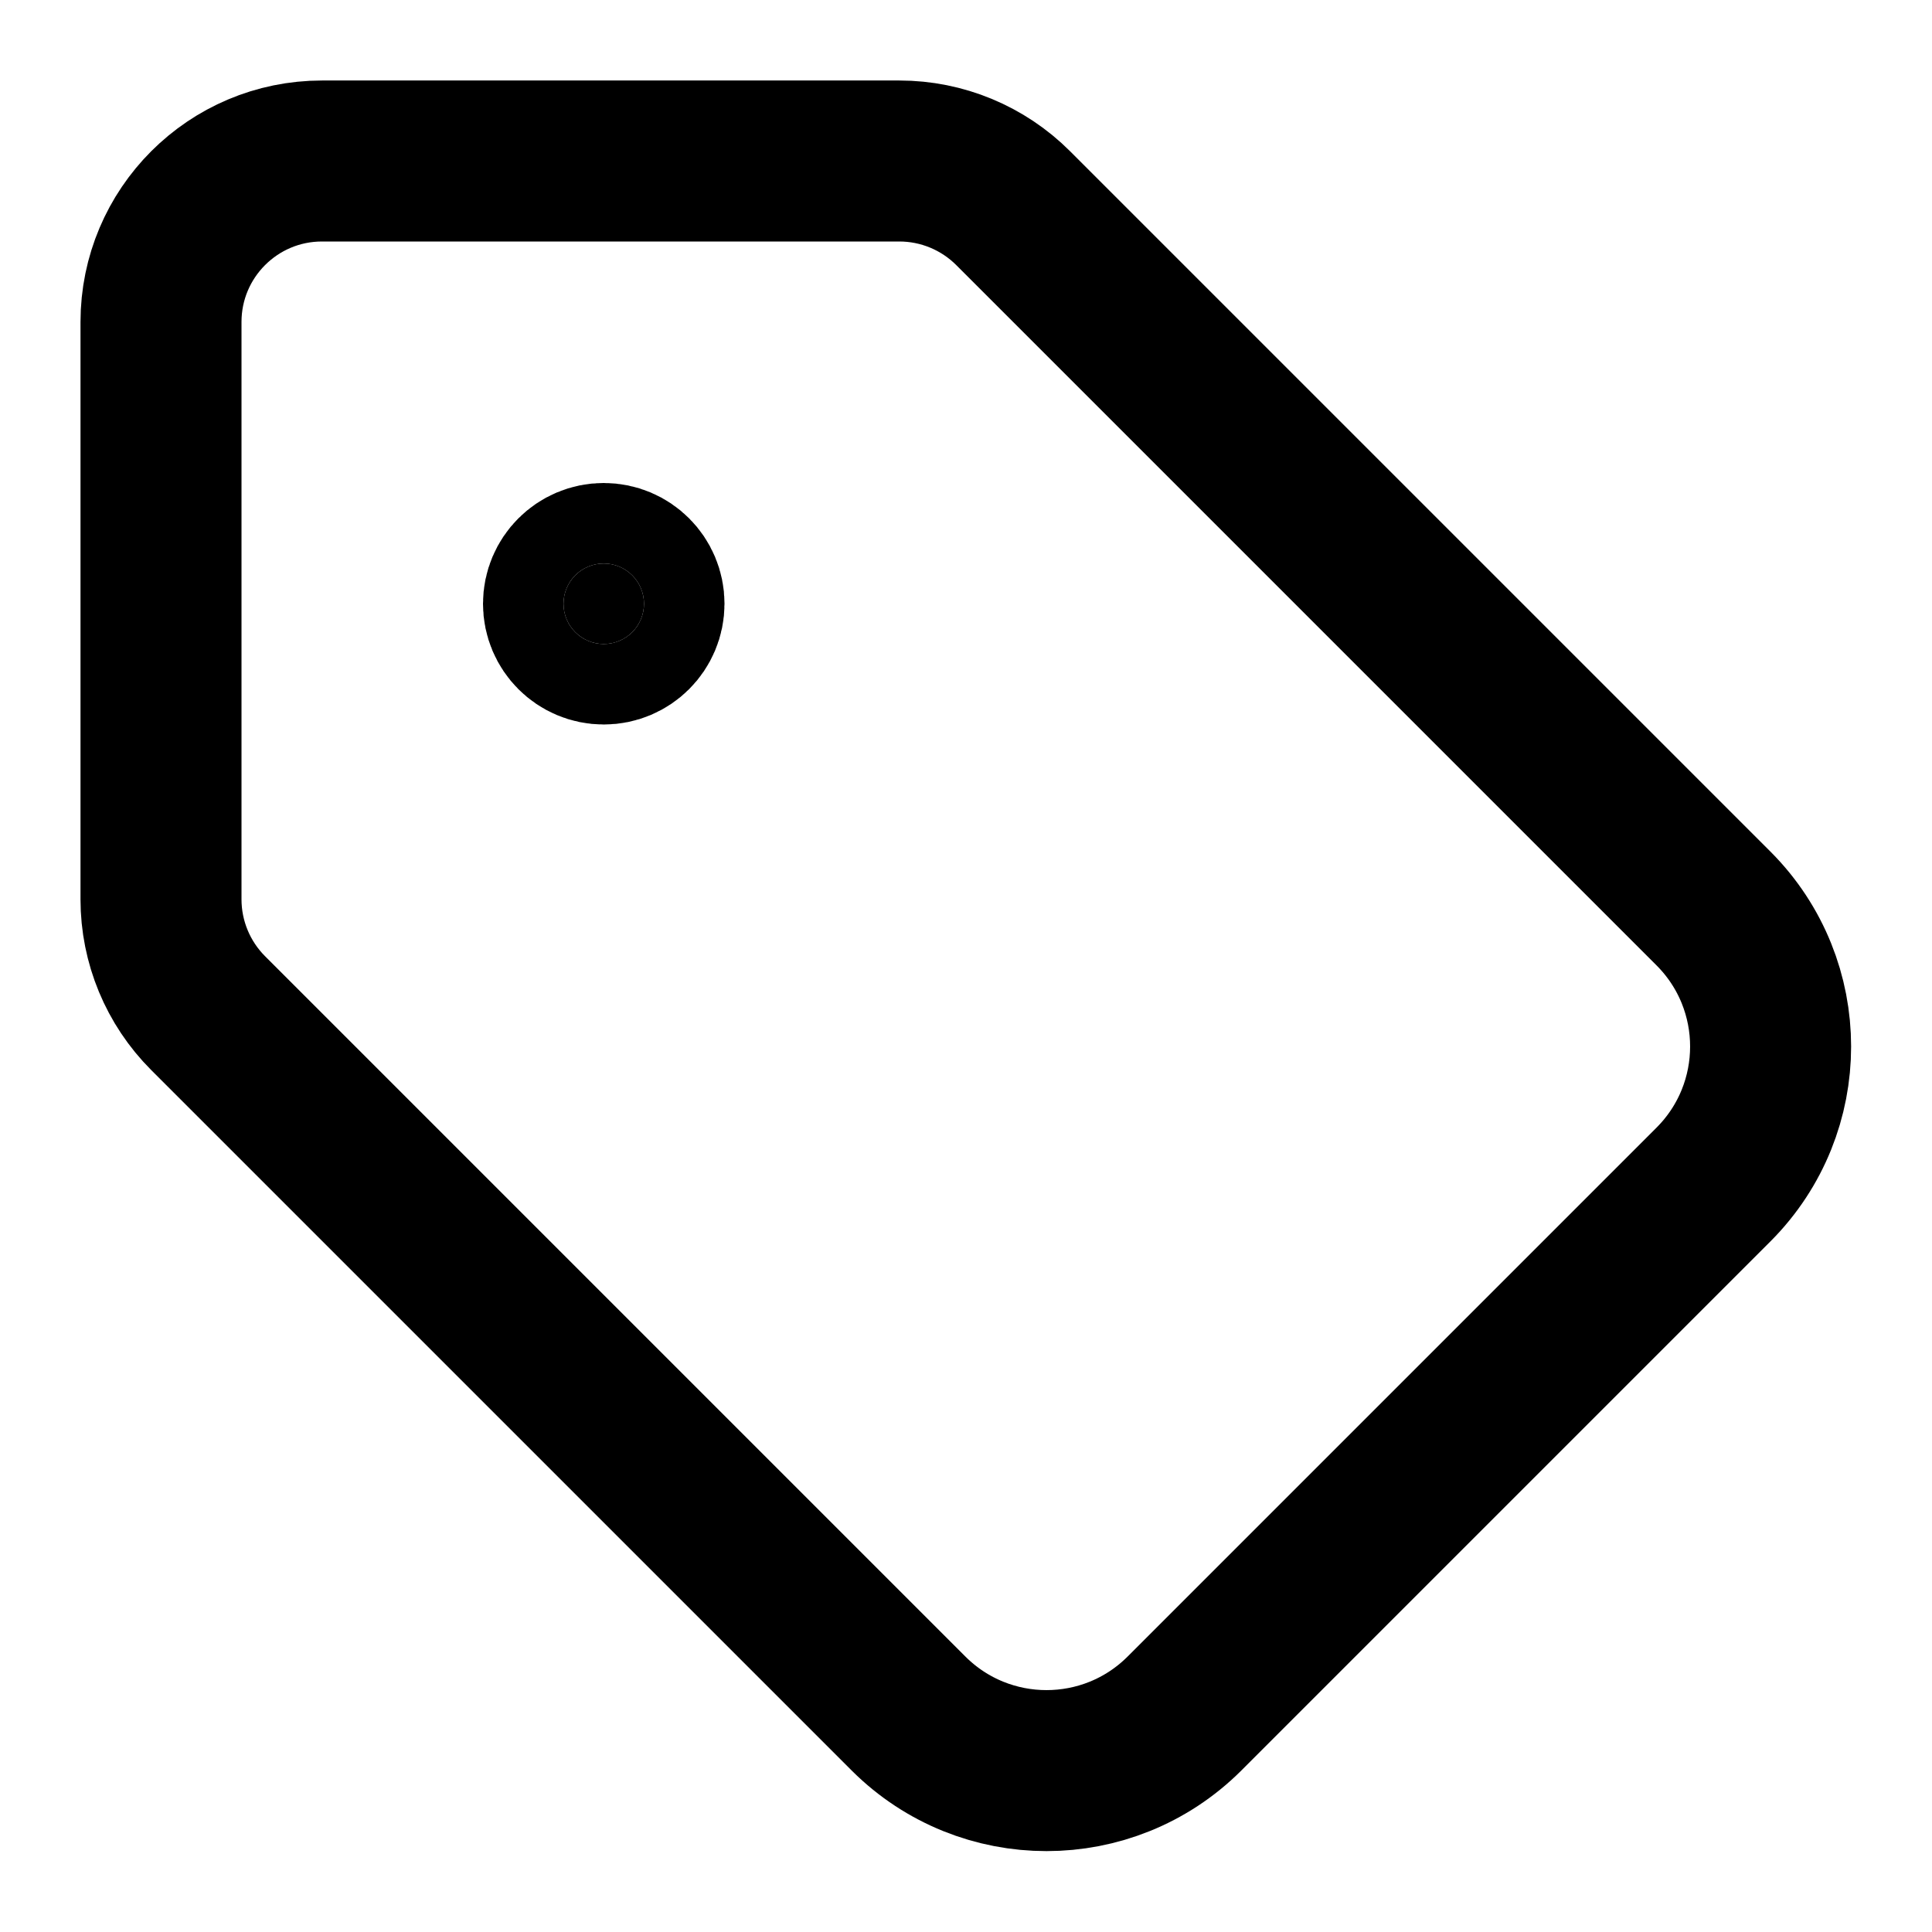
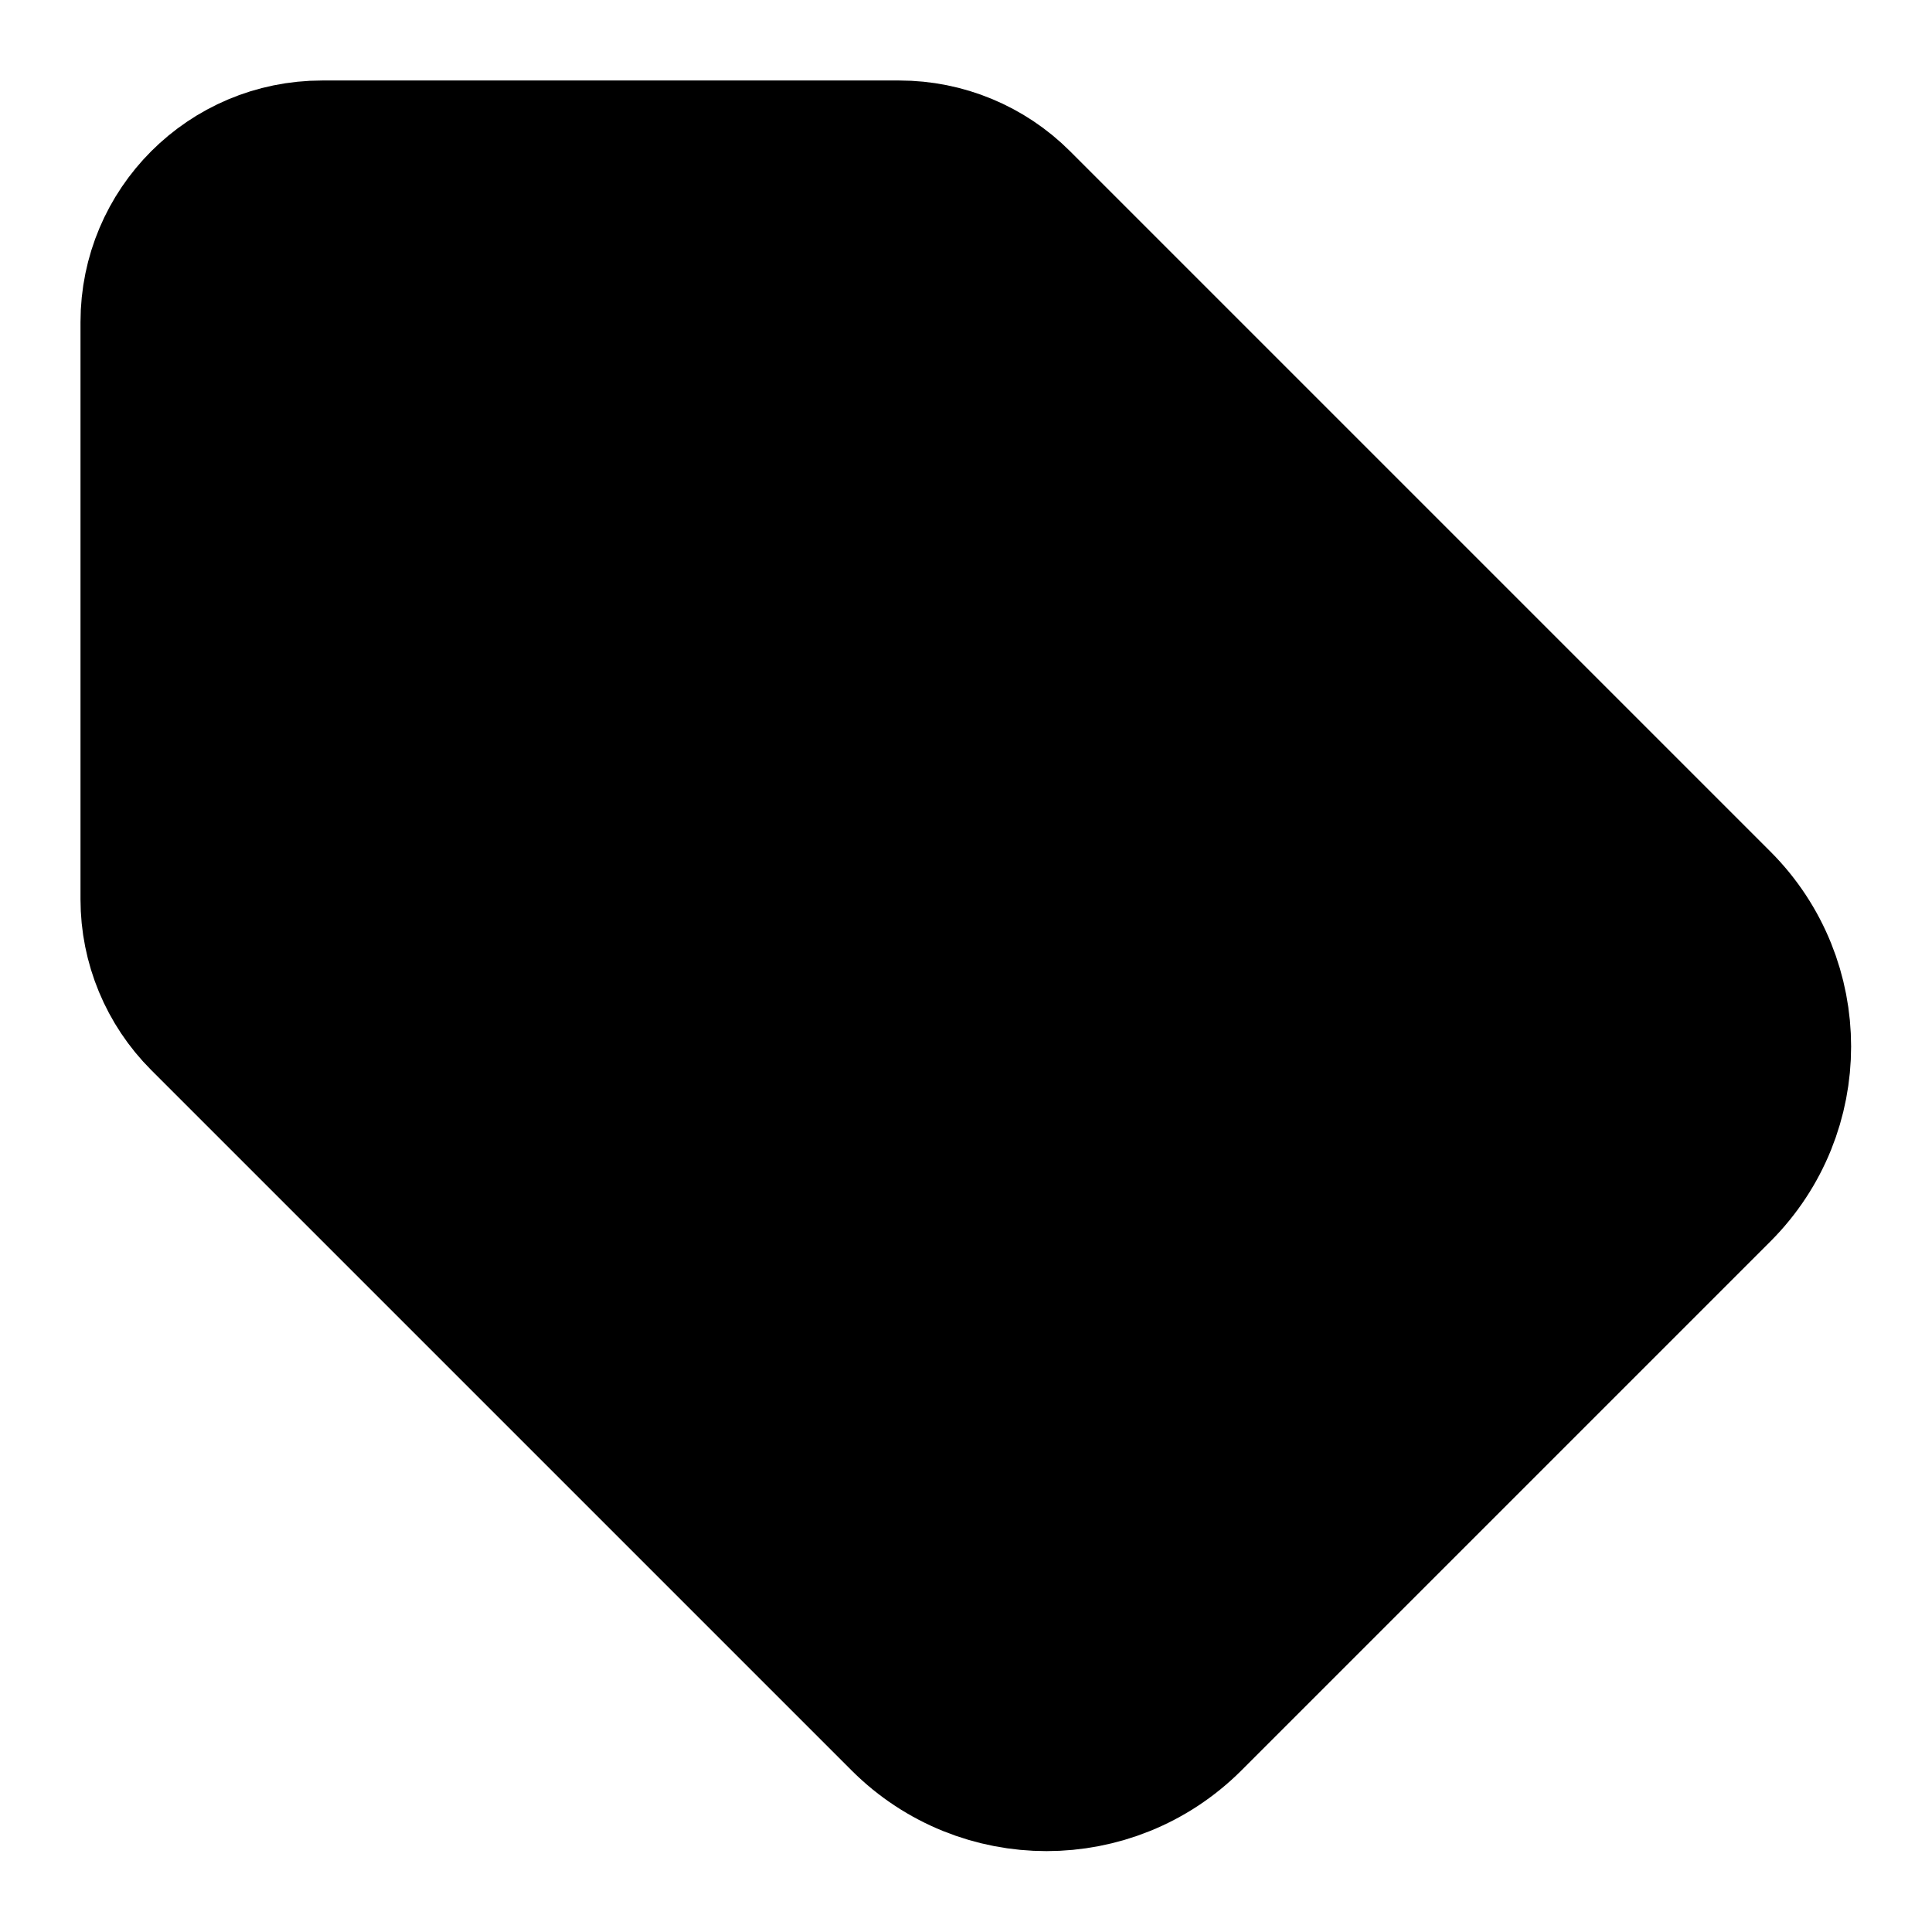
- <svg xmlns="http://www.w3.org/2000/svg" width="24" height="24" viewBox="0 0 24 24" fill="none" stroke="currentColor" stroke-width="2" stroke-linecap="round" stroke-linejoin="round" class="lucide lucide-tag">
-   <path d="M12.586 2.586A2 2 0 0 0 11.172 2H4a2 2 0 0 0-2 2v7.172a2 2 0 0 0 .586 1.414l8.704 8.704a2.426 2.426 0 0 0 3.42 0l6.58-6.58a2.426 2.426 0 0 0 0-3.42z" />
-   <circle cx="7.5" cy="7.5" r=".5" fill="currentColor" />
+ <svg xmlns="http://www.w3.org/2000/svg" width="24" height="24" viewBox="0 0 24 24" fill="currentColor" stroke="currentColor" stroke-width="2" stroke-linecap="round" stroke-linejoin="round" class="lucide lucide-tag">
+   <style>
+     /* Light Mode */
+     .favicon-stroke {
+       stroke: oklch(0.274 0.006 286.033);
+     }
+ 
+     .favicon-fill {
+       fill: oklch(0.92 0.004 286.32);
+     }
+ 
+     /* Dark Mode */
+     @media (prefers-color-scheme: dark) {
+       .favicon-stroke {
+         stroke: oklch(0.92 0.004 286.32);
+       }
+ 
+       .favicon-fill {
+         fill: oklch(0.274 0.006 286.033);
+       }
+     }
+   </style>
+   <path class="favicon-stroke favicon-fill" d="M12.586 2.586A2 2 0 0 0 11.172 2H4a2 2 0 0 0-2 2v7.172a2 2 0 0 0 .586 1.414l8.704 8.704a2.426 2.426 0 0 0 3.42 0l6.58-6.58a2.426 2.426 0 0 0 0-3.42z" />
+   <circle class="favicon-stroke favicon-fill" cx="7.5" cy="7.5" r=".5" fill="currentColor" />
</svg>
